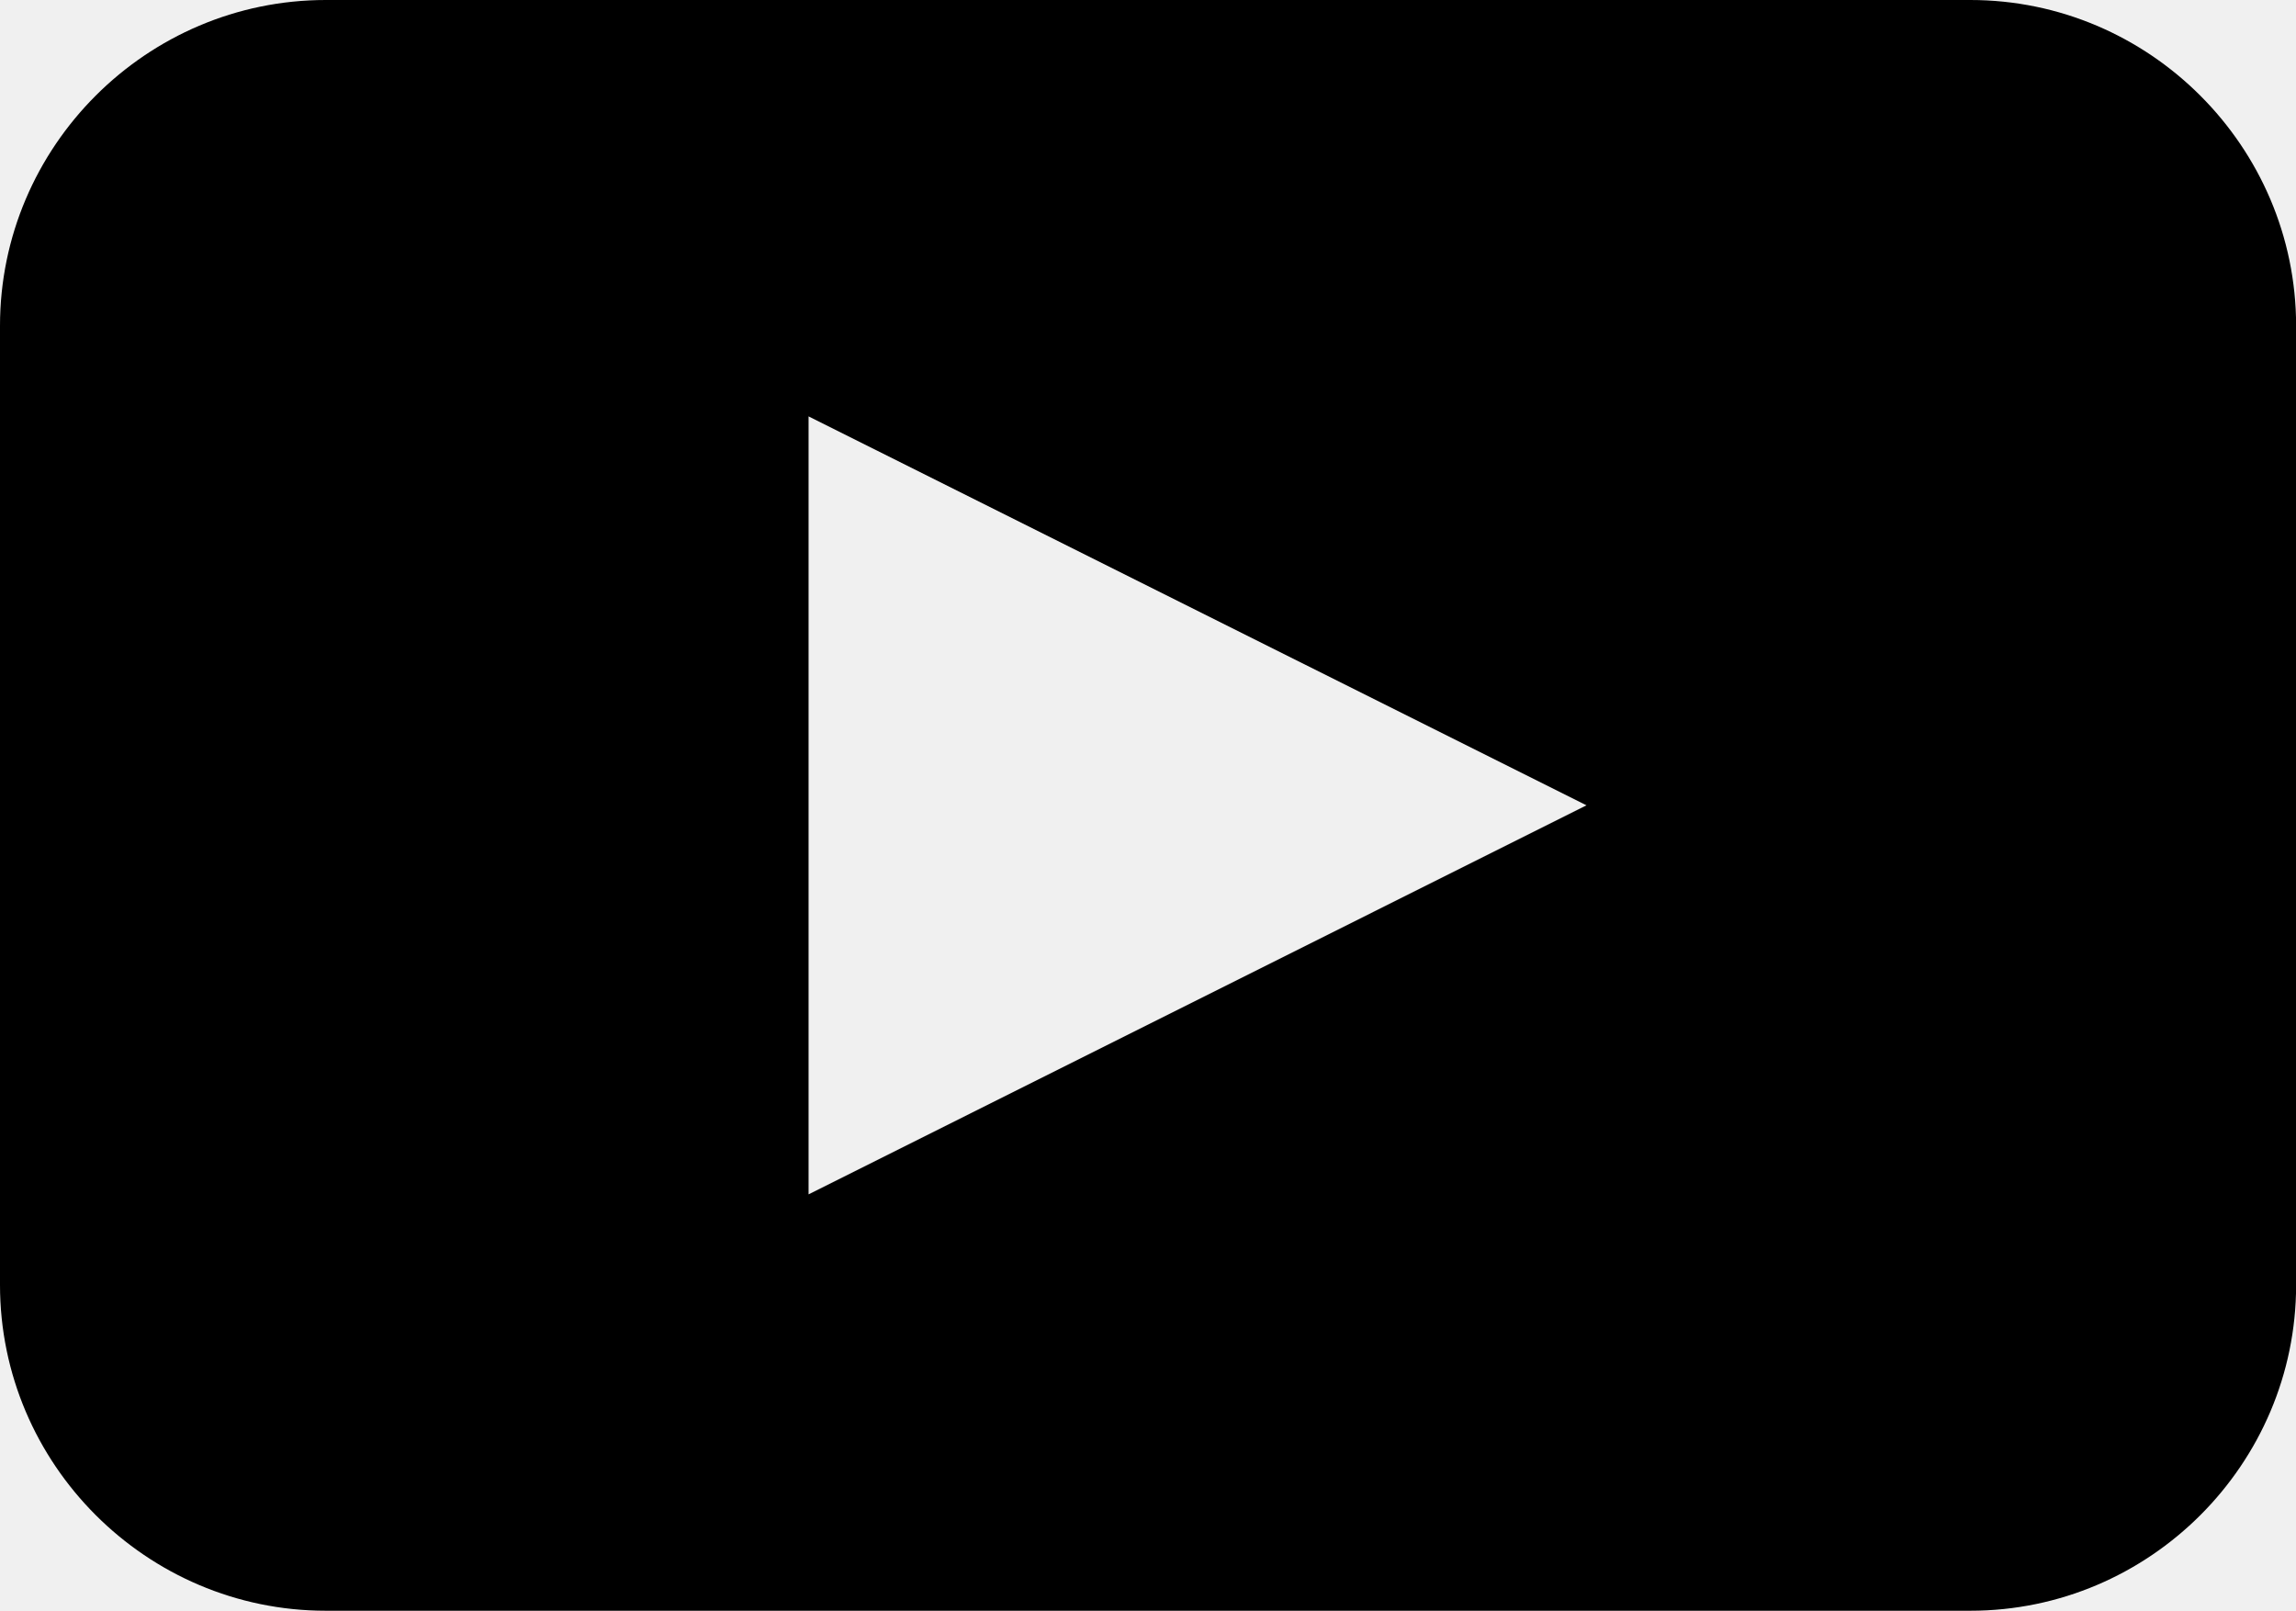
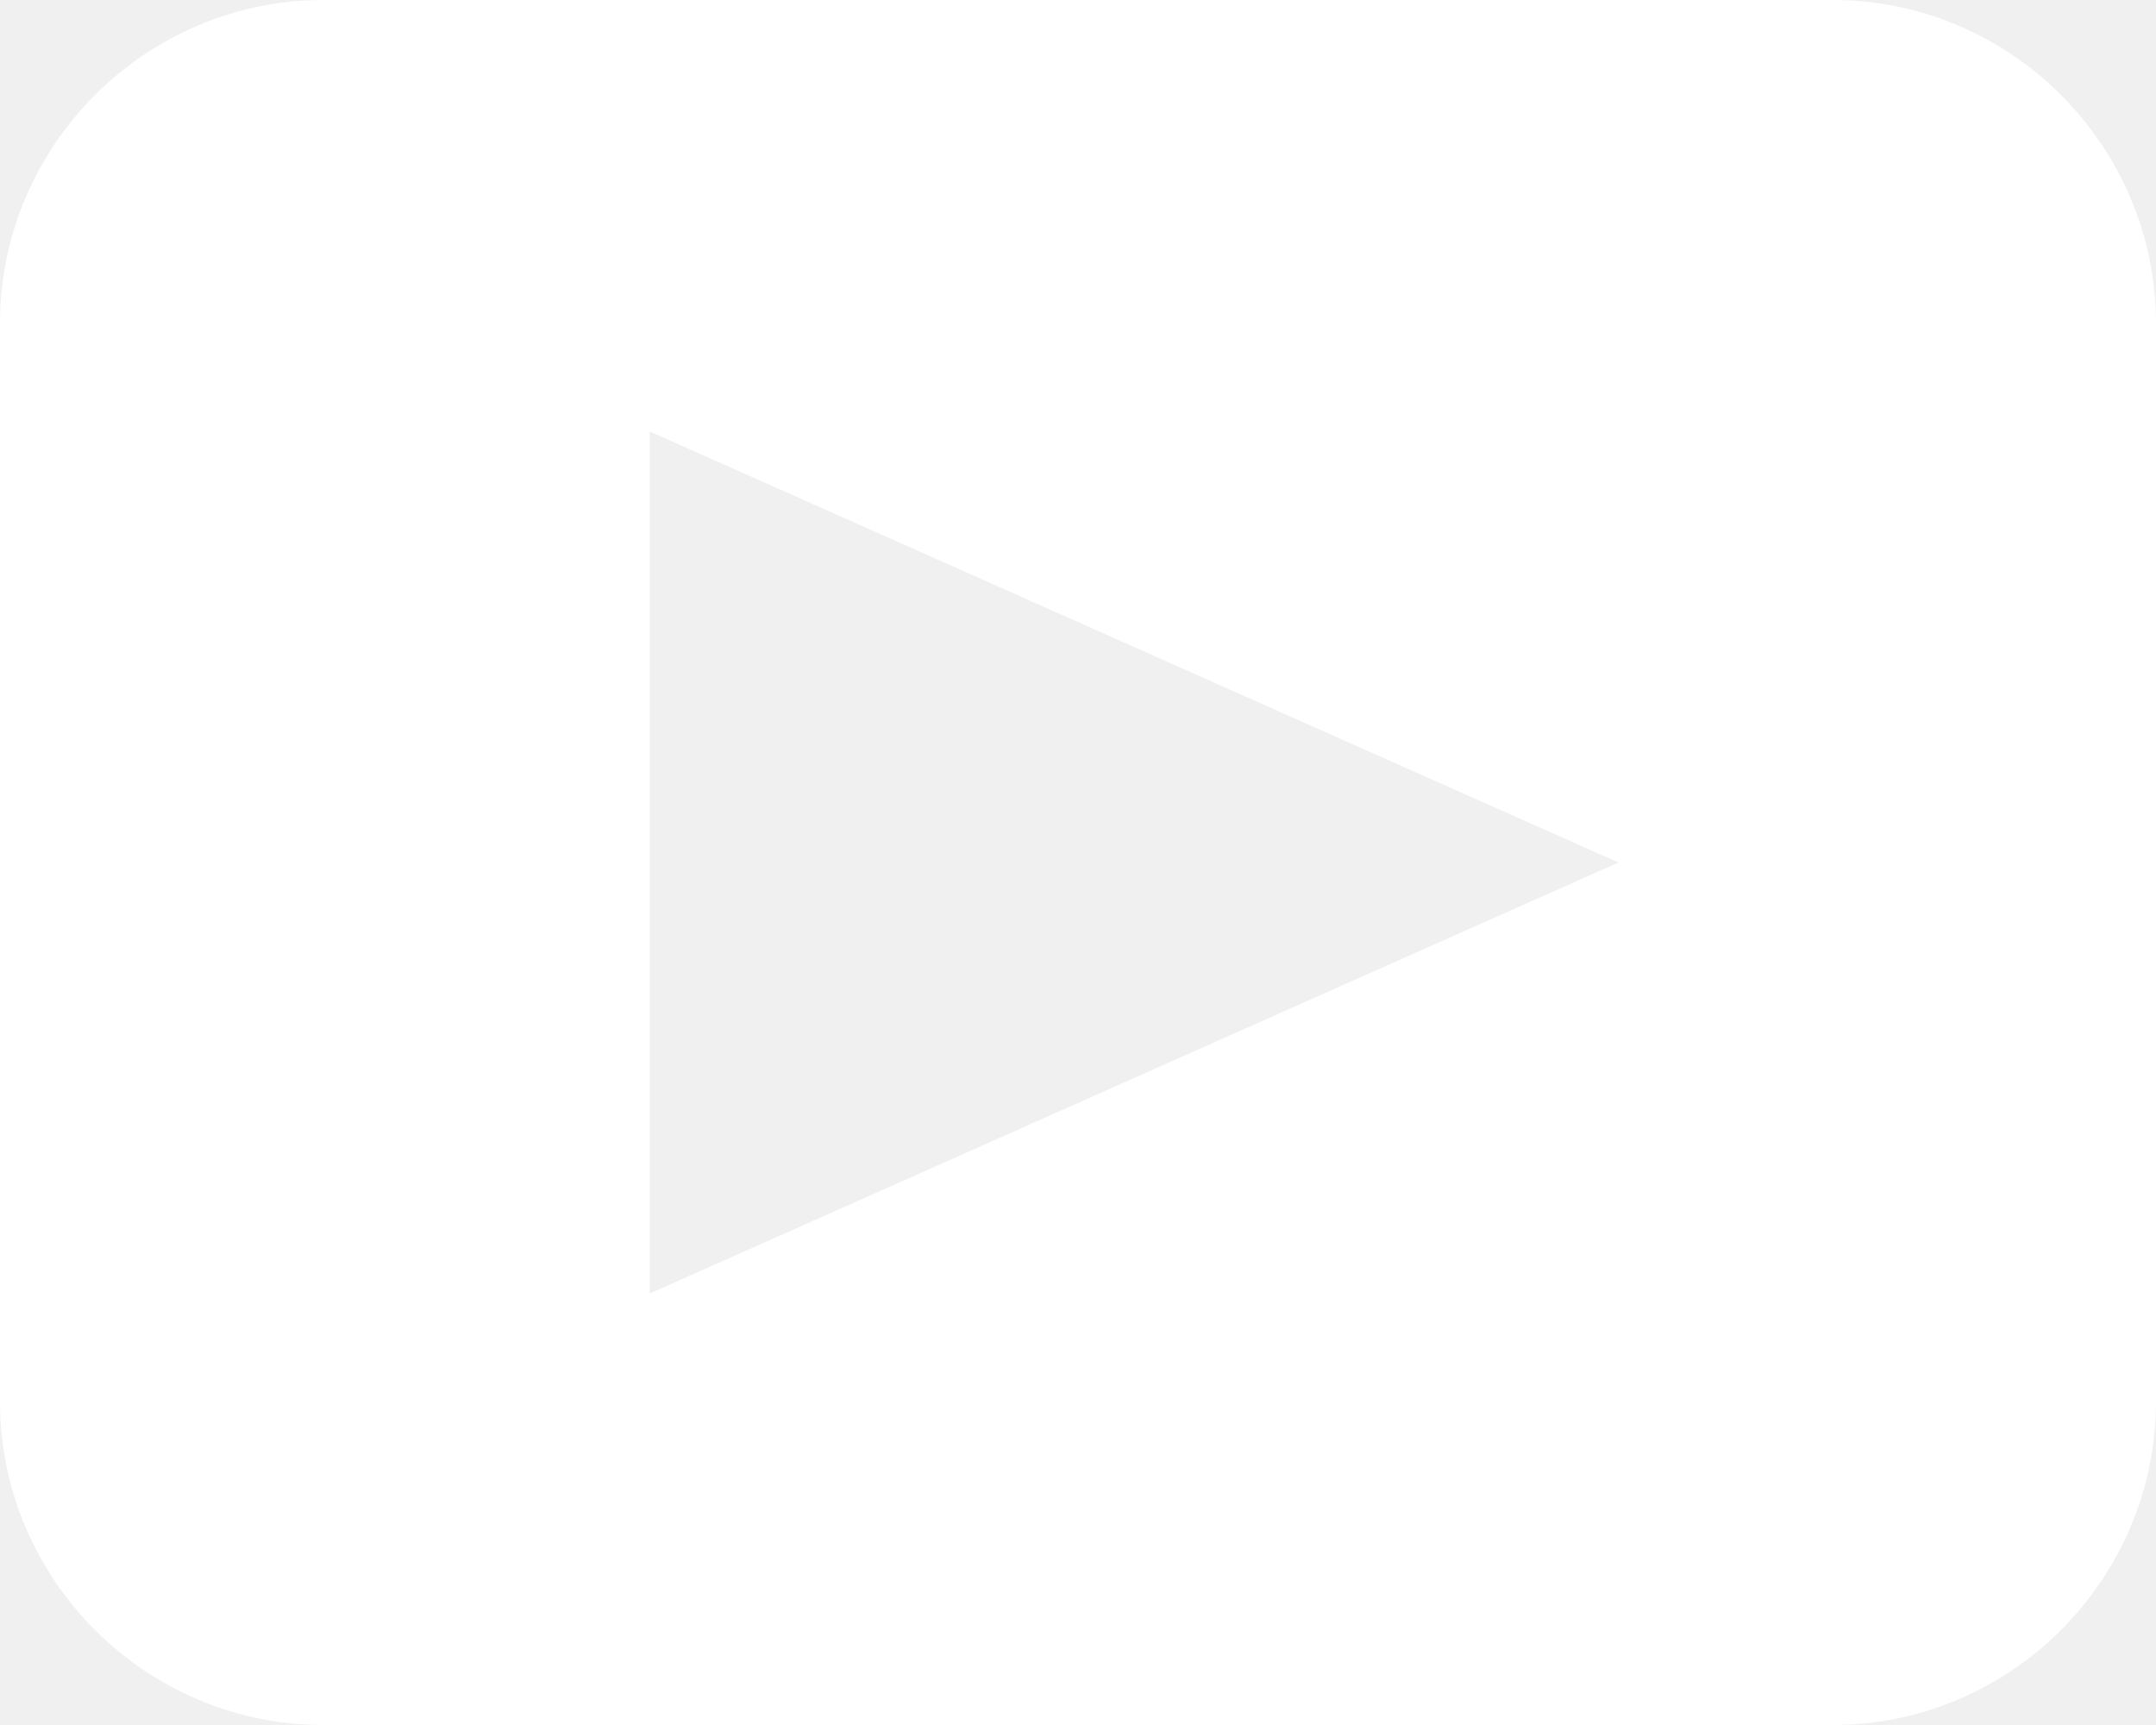
- <svg xmlns="http://www.w3.org/2000/svg" version="1.0" id="Layer_1" x="0px" y="0px" width="19.979px" height="14.015px" viewBox="0 0 19.979 14.015" enable-background="new 0 0 19.979 14.015" xml:space="preserve">
-   <path d="M17.145,0H2.835C1.275,0,0,1.275,0,2.835v8.345c0,1.56,1.275,2.835,2.835,2.835h14.31c1.56,0,2.835-1.275,2.835-2.835V2.835 C19.979,1.275,18.704,0,17.145,0z M7.036,10.392V3.623l6.769,3.384L7.036,10.392z" />
+ <svg xmlns="http://www.w3.org/2000/svg" width="20" height="16" viewBox="0 0 20 16">
+   <path fill="#FFF" d="M17 0H3C1.35 0 0 1.35 0 3v10c0 1.65 1.35 3 3 3h14c1.65 0 3-1.35 3-3V3c0-1.65-1.35-3-3-3zM6.027 11.998V4.002L15.014 8l-8.987 3.998z" />
</svg>
